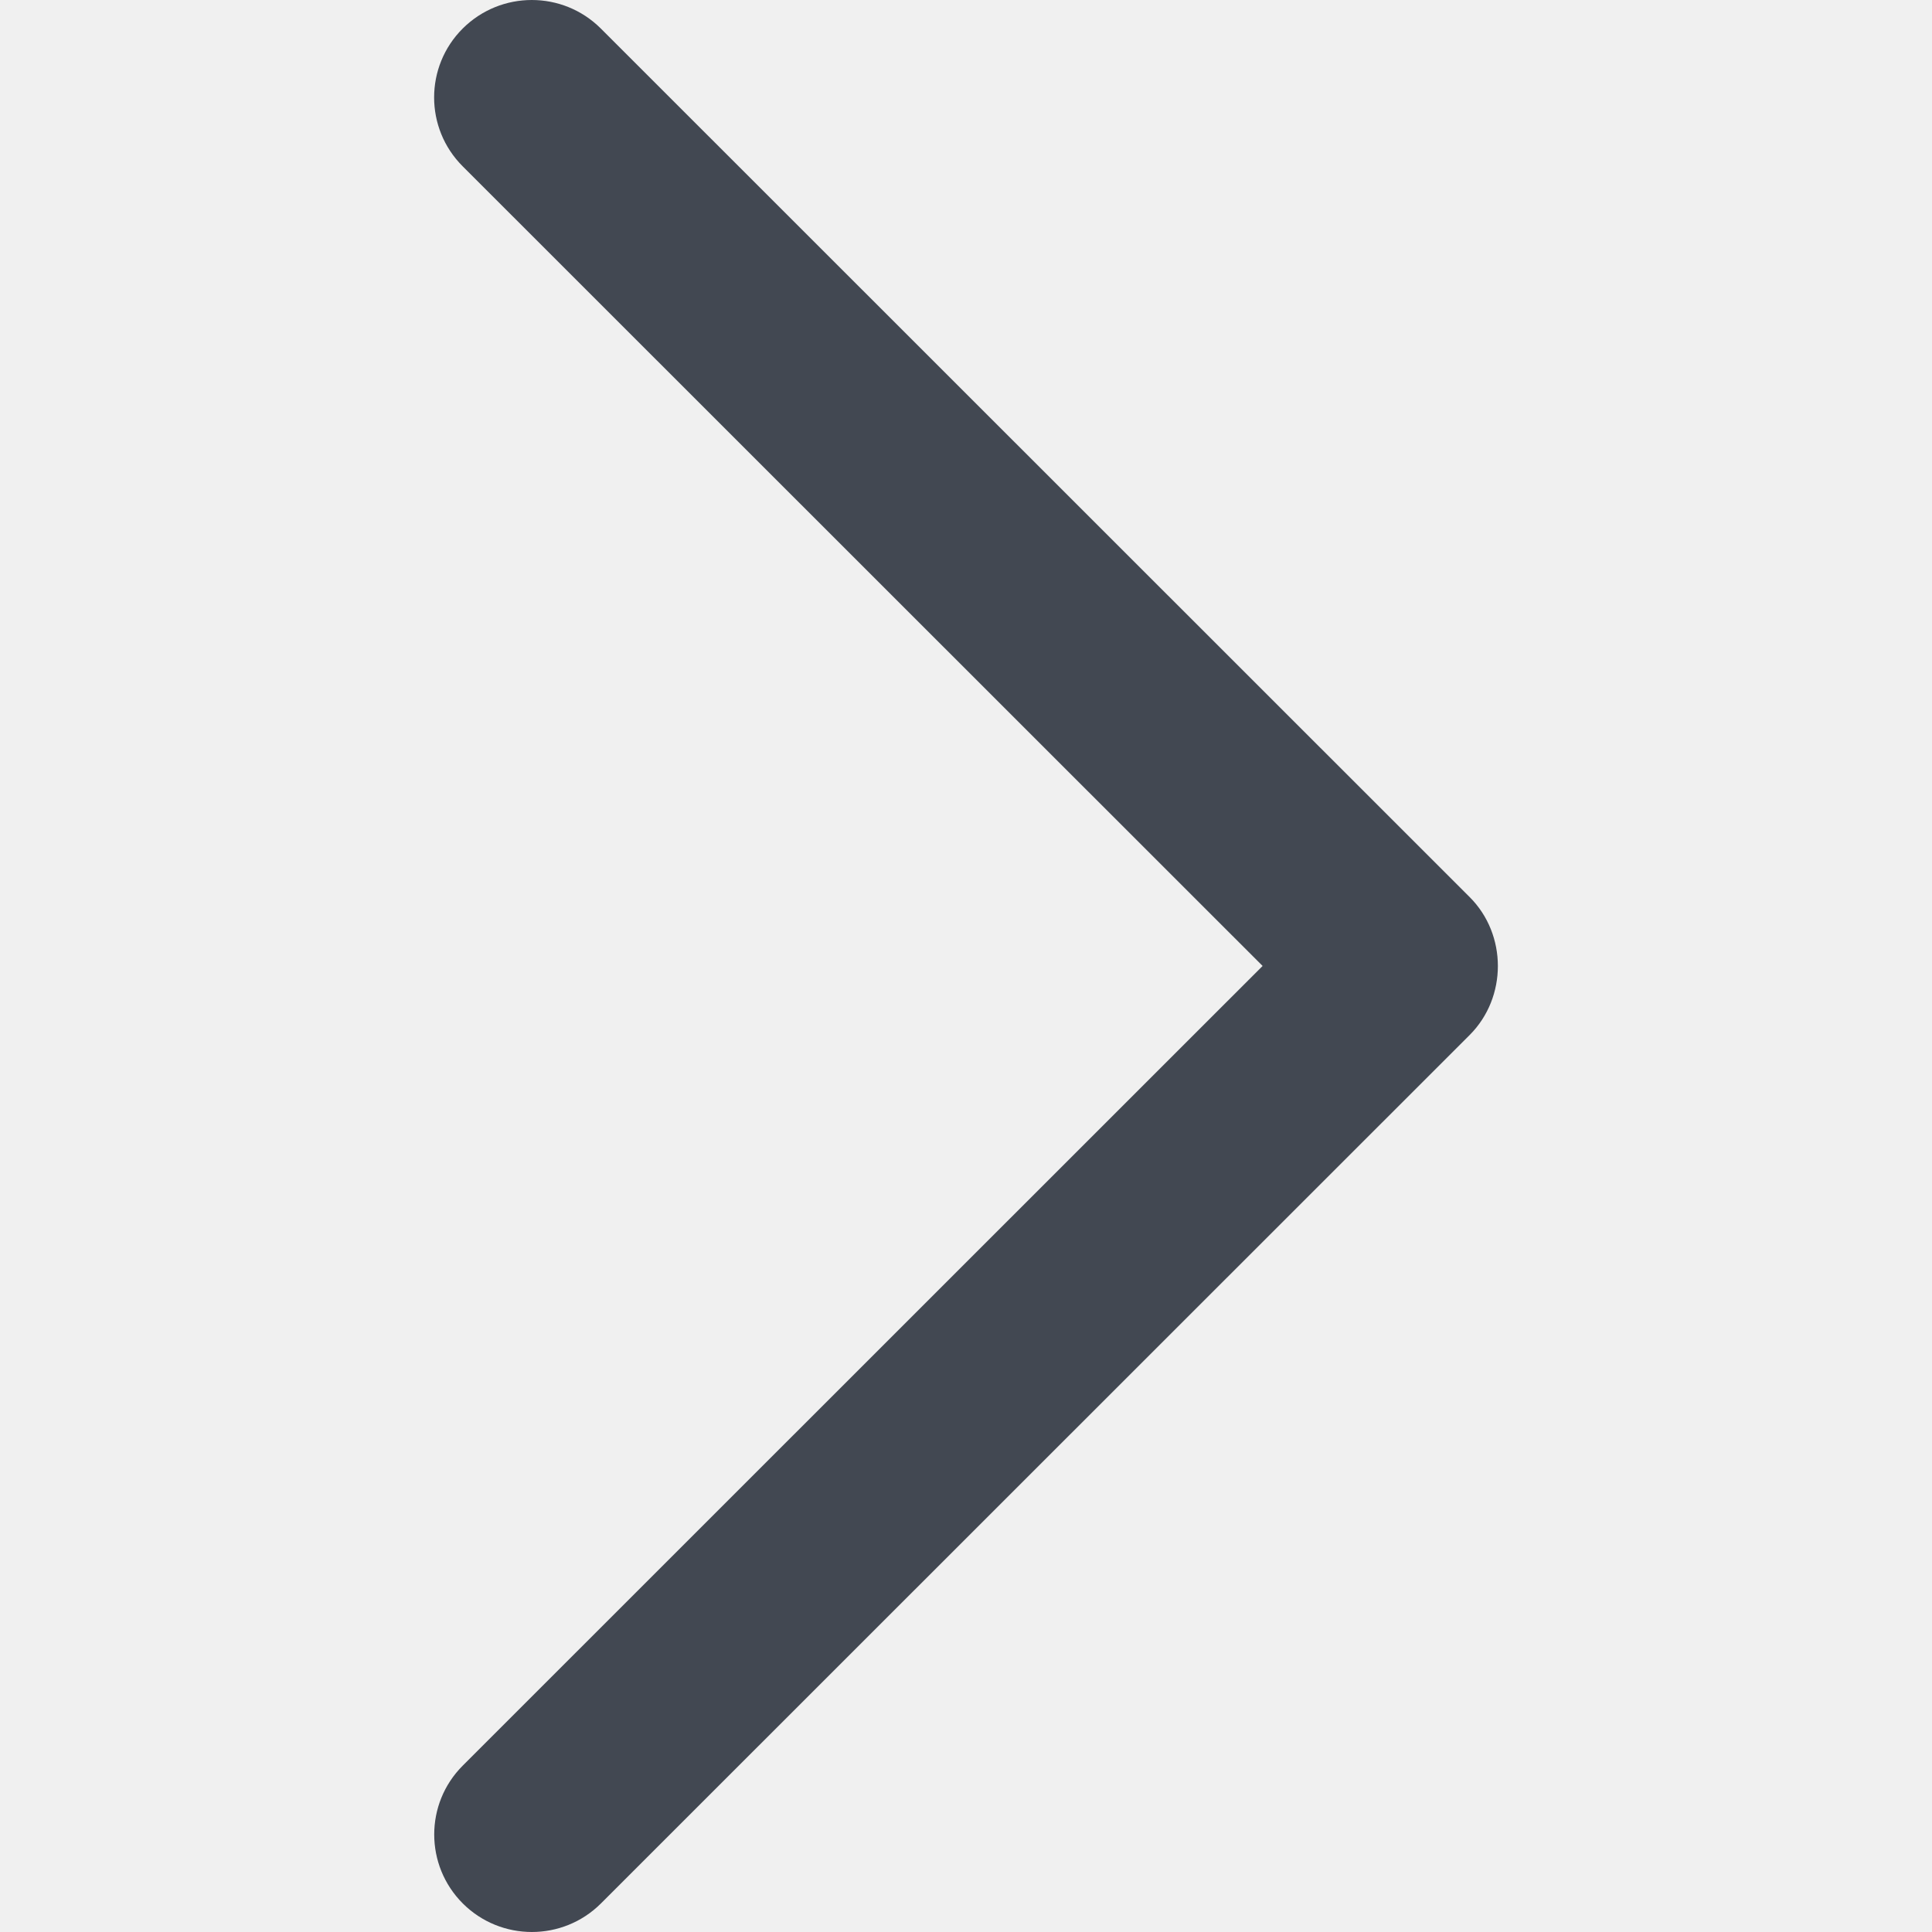
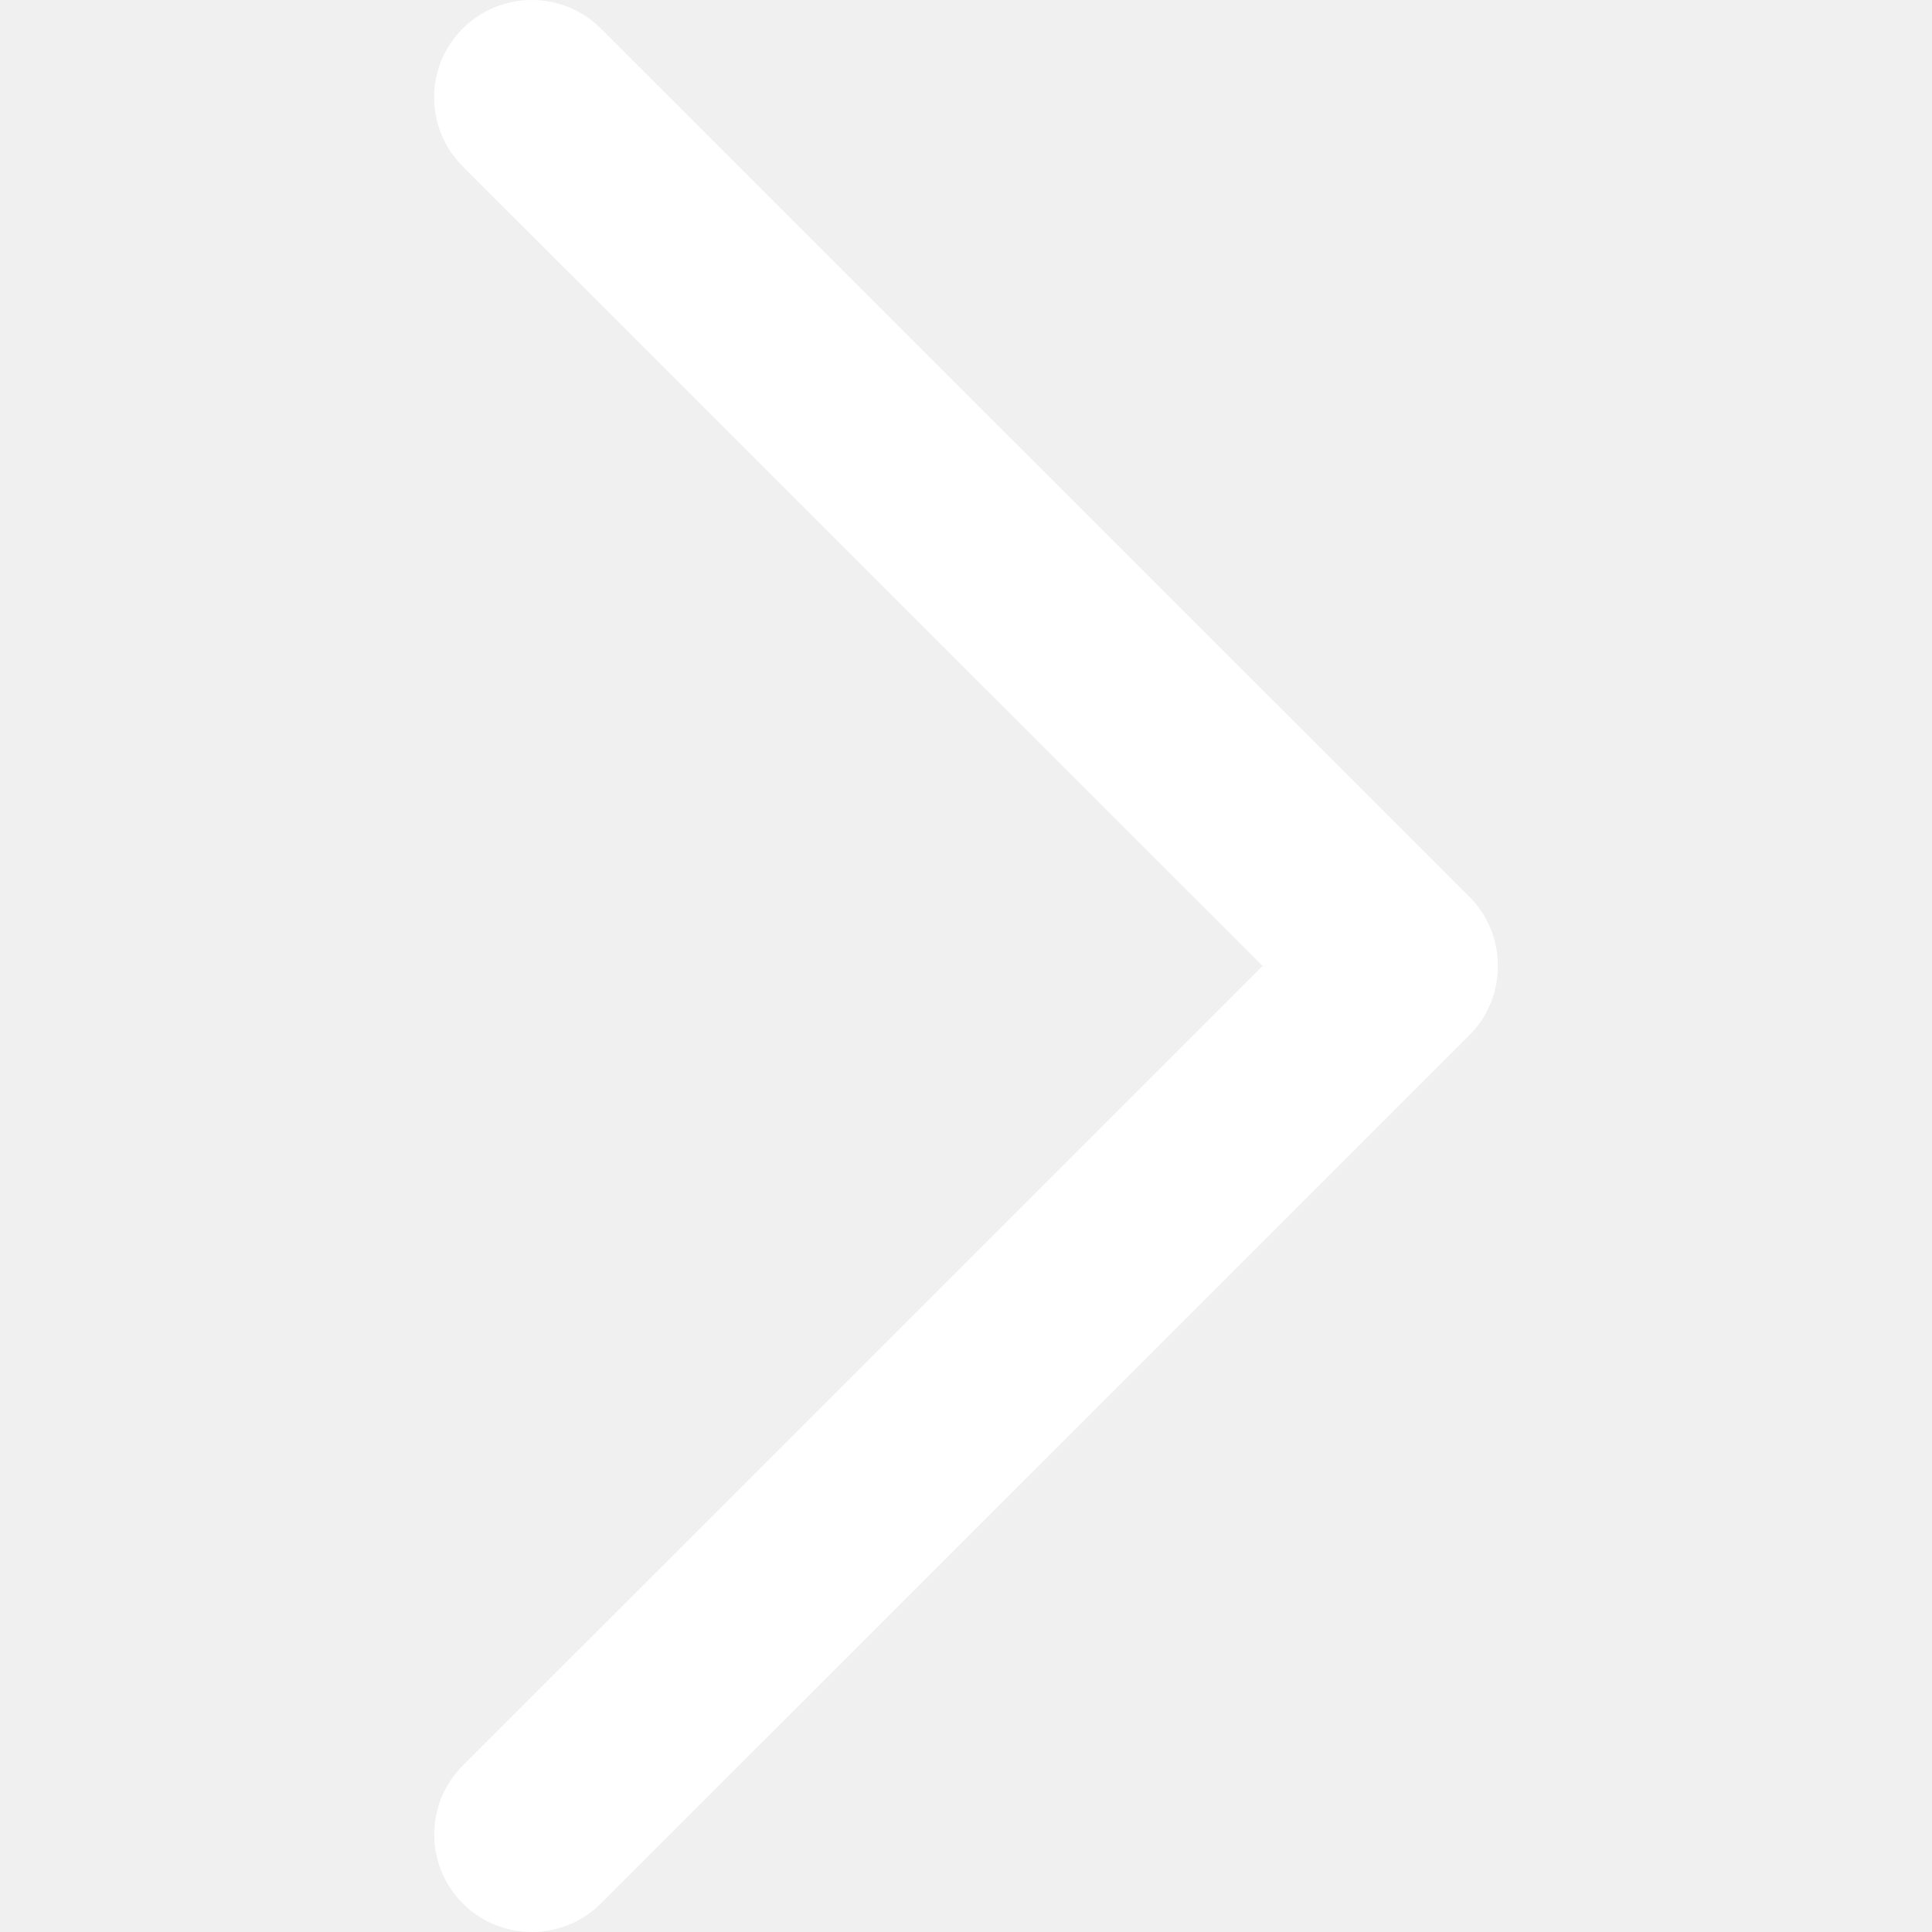
<svg xmlns="http://www.w3.org/2000/svg" version="1.1" id="Capa_1" x="0px" y="0px" viewBox="0 0 240.823 240.823" style="enable-background:new 0 0 240.823 240.823;" xml:space="preserve" width="70px" height="70px">
  <g>
-     <path id="Chevron_Right_1_" d="M183.189,111.816L74.892,3.555c-4.752-4.74-12.451-4.74-17.215,0c-4.752,4.74-4.752,12.439,0,17.179   l99.707,99.671l-99.695,99.671c-4.752,4.74-4.752,12.439,0,17.191c4.752,4.74,12.463,4.74,17.215,0l108.297-108.261   C187.881,124.315,187.881,116.495,183.189,111.816z" fill="#424852" />
-     <g>
- 	</g>
-     <g>
- 	</g>
-     <g>
- 	</g>
-     <g>
- 	</g>
-     <g>
- 	</g>
-     <g>
- 	</g>
+     <path id="Chevron_Right_1_" d="M183.189,111.816L74.892,3.555c-4.752-4.74-12.451-4.74-17.215,0c-4.752,4.74-4.752,12.439,0,17.179   l99.707,99.671l-99.695,99.671c-4.752,4.74-4.752,12.439,0,17.191c4.752,4.74,12.463,4.74,17.215,0l108.297-108.261   C187.881,124.315,187.881,116.495,183.189,111.816z" fill="#ffffff" />
  </g>
-   <g>
- </g>
-   <g>
- </g>
-   <g>
- </g>
-   <g>
- </g>
-   <g>
- </g>
-   <g>
- </g>
-   <g>
- </g>
-   <g>
- </g>
-   <g>
- </g>
-   <g>
- </g>
-   <g>
- </g>
-   <g>
- </g>
-   <g>
- </g>
-   <g>
- </g>
-   <g>
- </g>
</svg>
